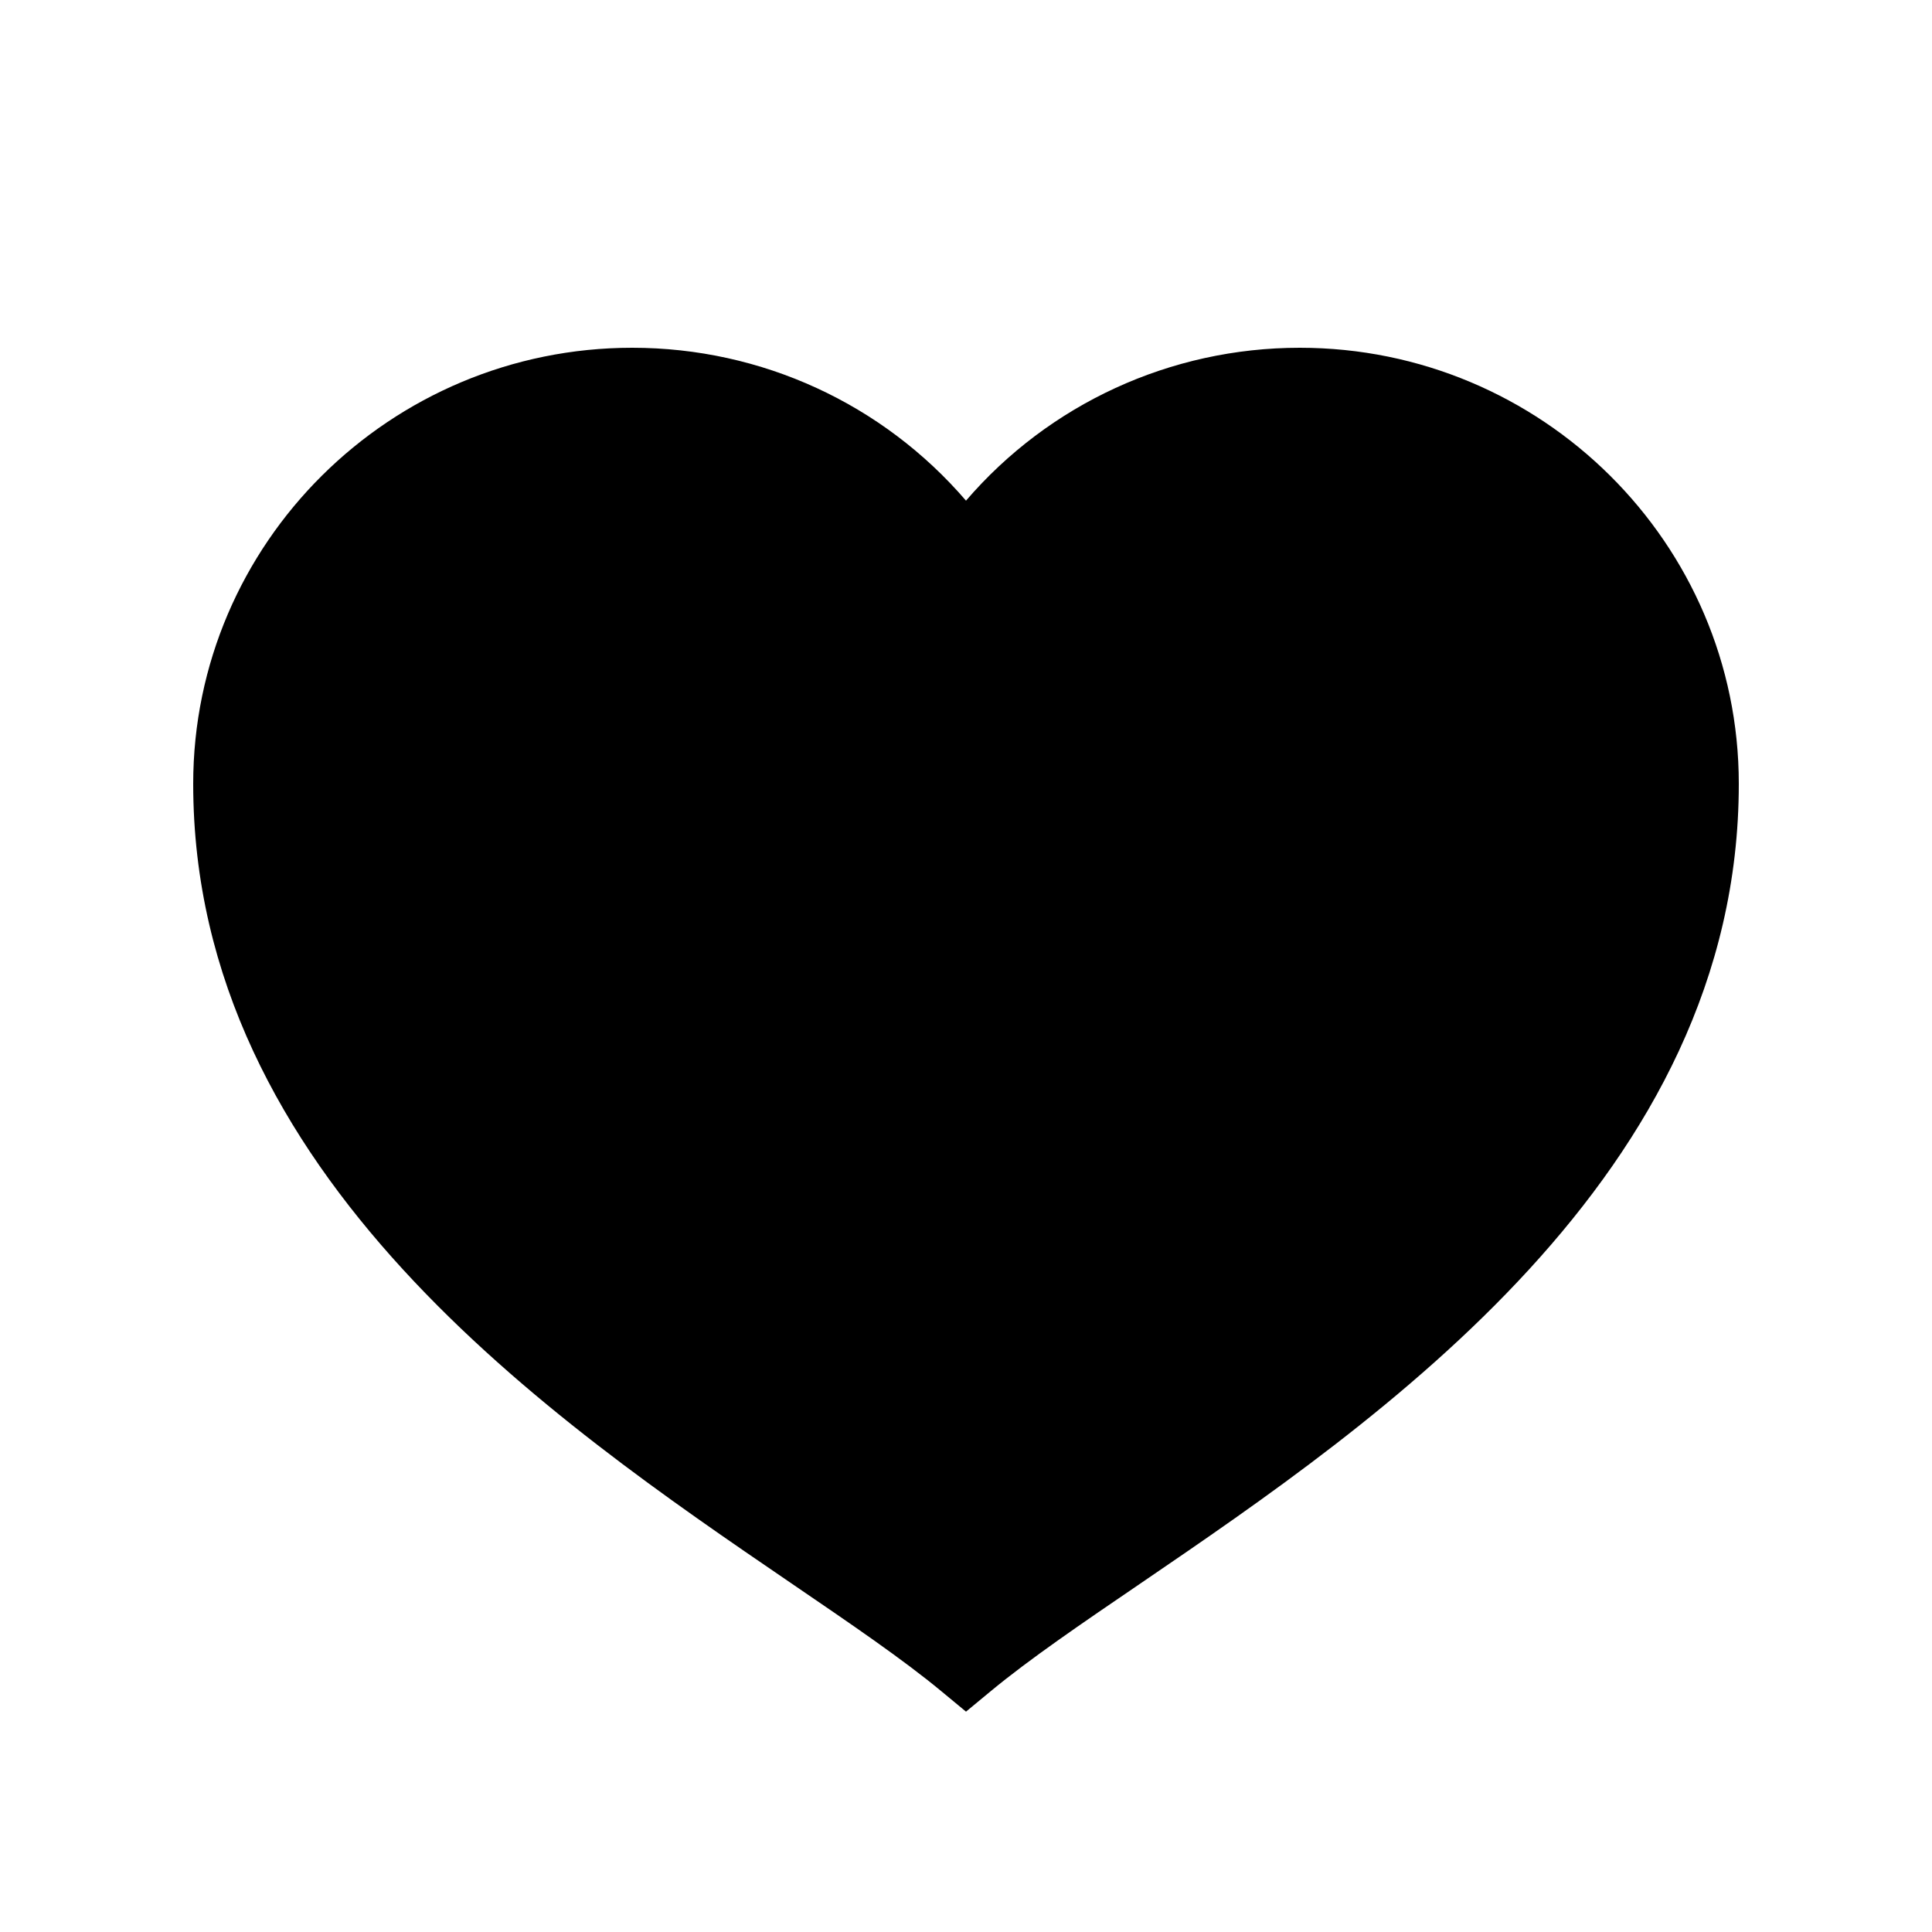
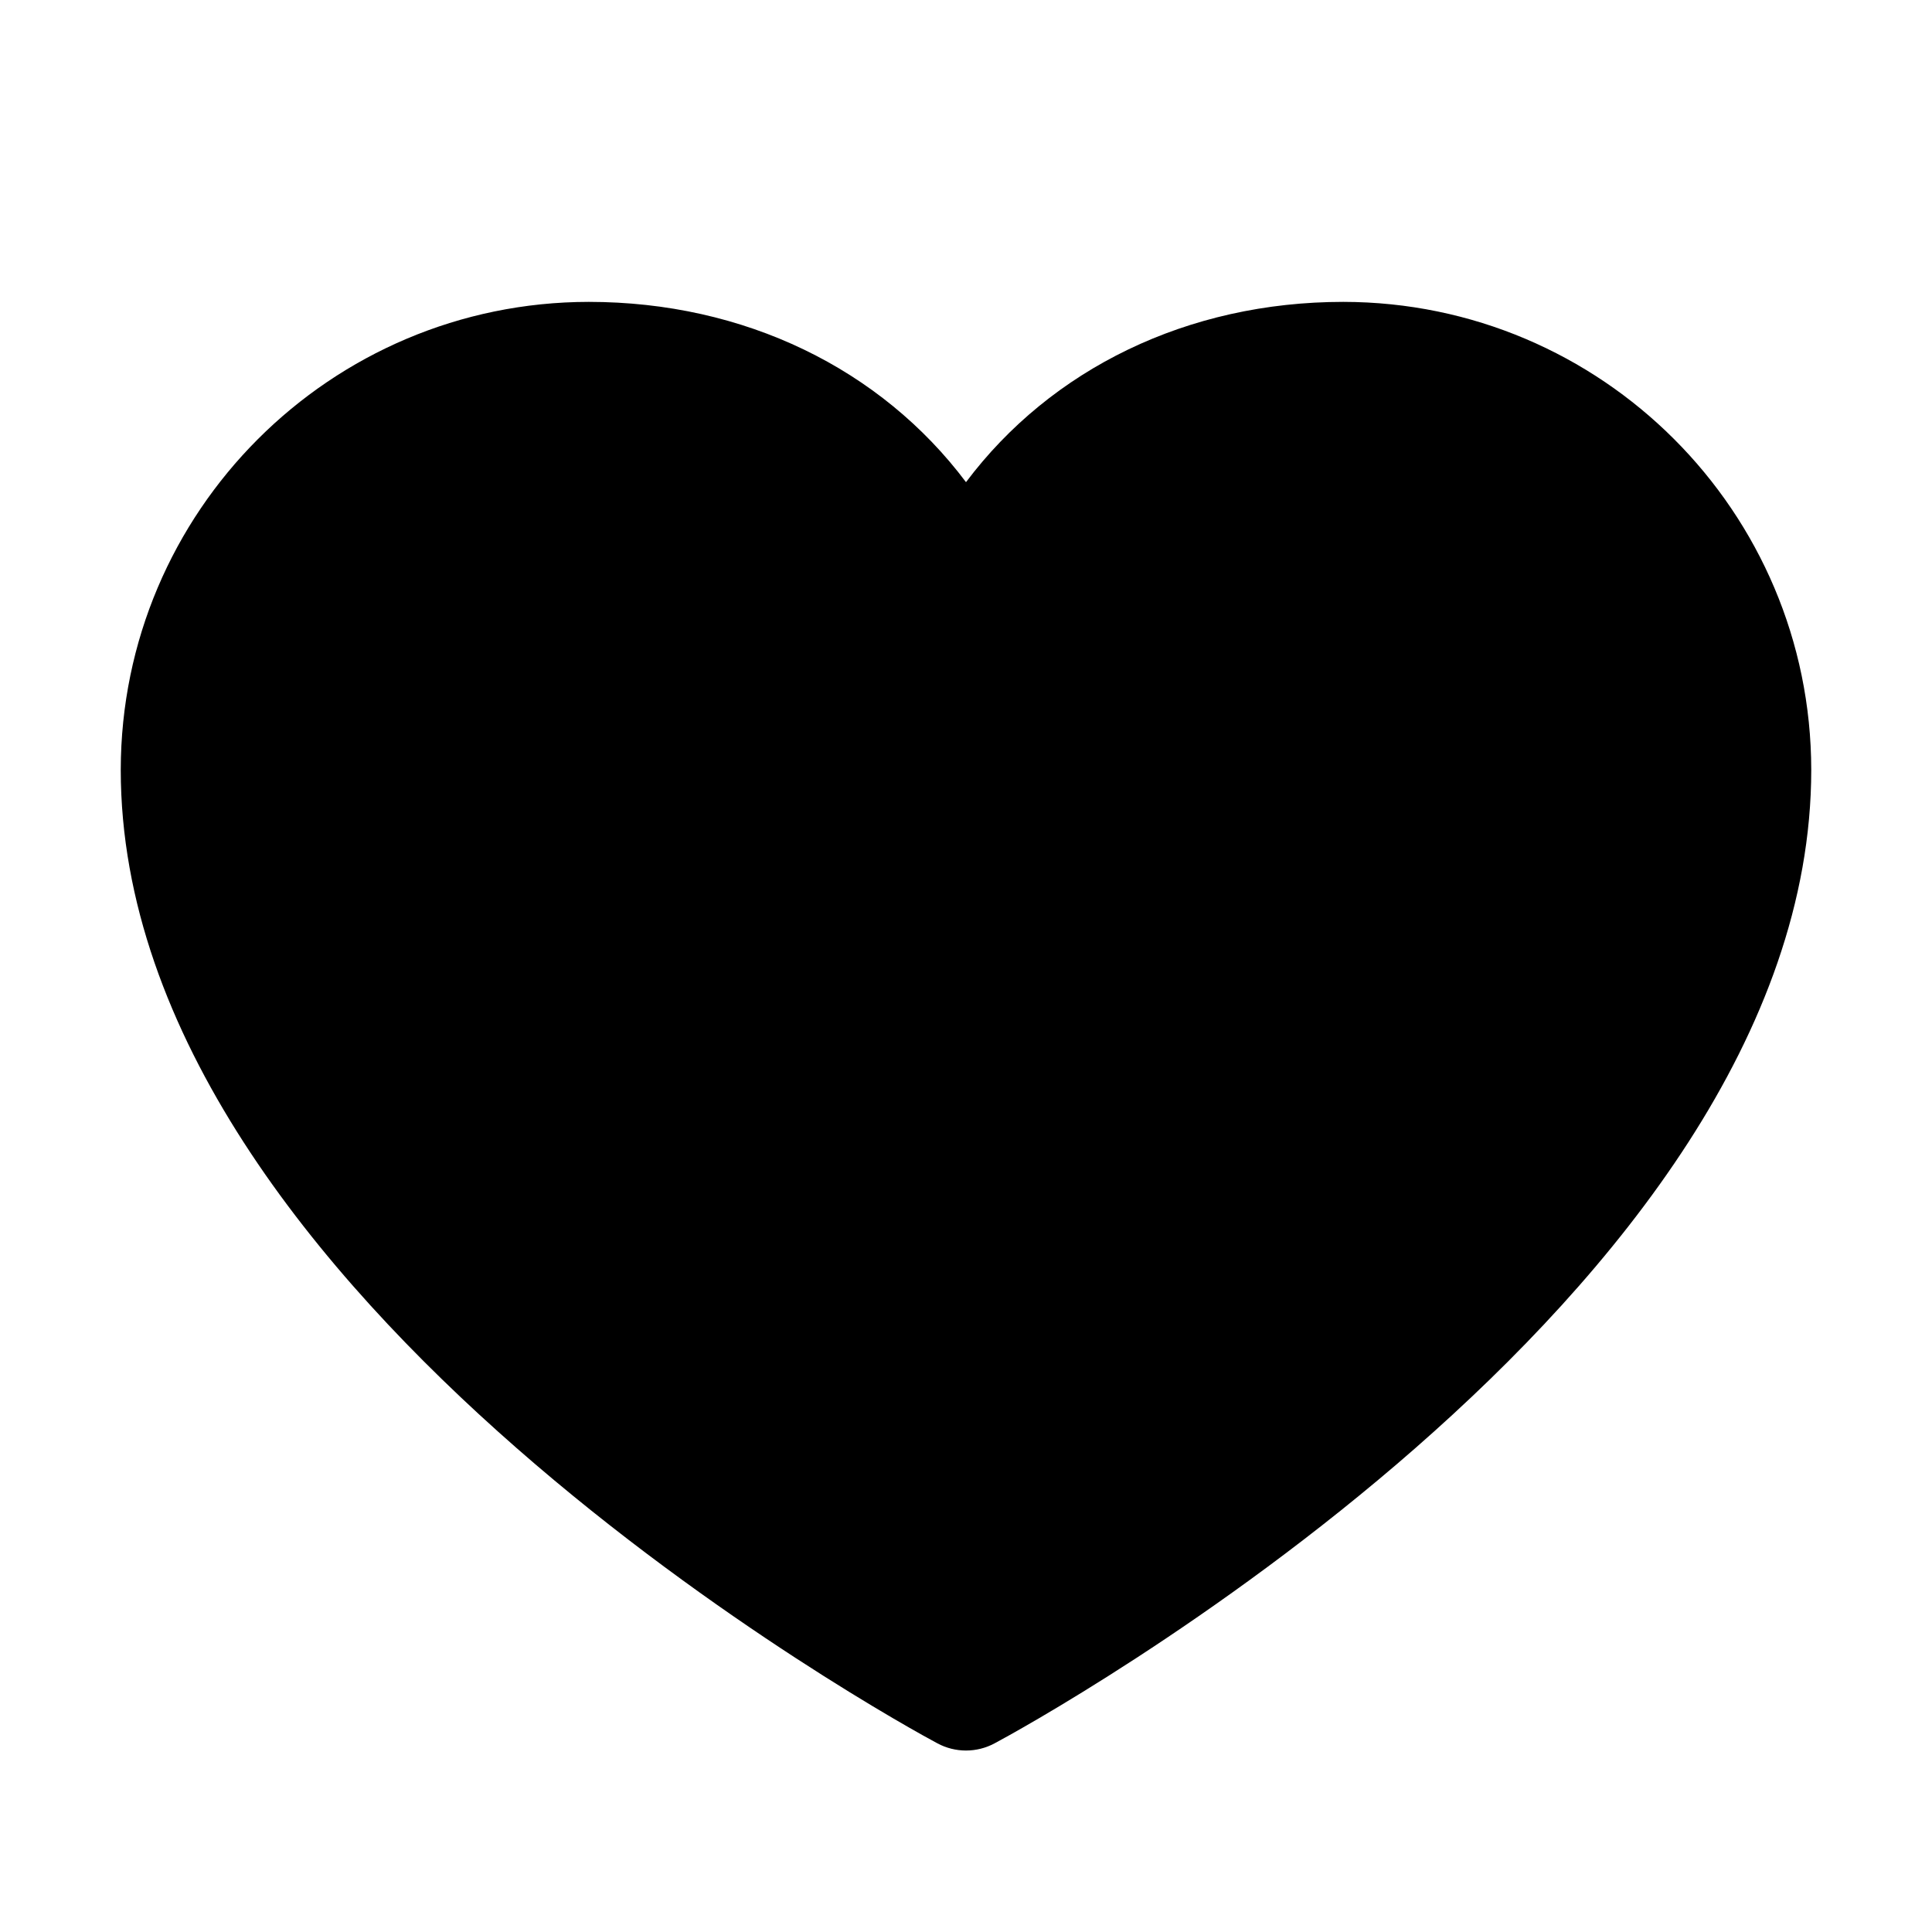
- <svg xmlns="http://www.w3.org/2000/svg" viewBox="0 0 50 50">
-   <path d="M 25 44.297 L 24.363 43.77 C 23.363 42.941 22.02 42.027 20.469 40.969 C 14.309 36.766 5 30.414 5 20.285 C 5 14.062 10.098 9 16.363 9 C 19.715 9 22.852 10.457 25 12.957 C 27.148 10.457 30.289 9 33.637 9 C 39.902 9 45 14.062 45 20.285 C 45 30.414 35.691 36.766 29.531 40.969 C 27.977 42.027 26.637 42.941 25.637 43.77 Z" />
+ <svg xmlns="http://www.w3.org/2000/svg" viewBox="0 0 256 256" fill="currentColor">
+   <path d="M240,102c0,70-103.79,126.66-108.21,129a8,8,0,0,1-7.58,0C119.79,228.66,16,172,16,102A62.07,62.07,0,0,1,78,40c20.65,0,38.73,8.88,50,23.89C139.27,48.88,157.35,40,178,40A62.07,62.07,0,0,1,240,102Z" />
</svg>
